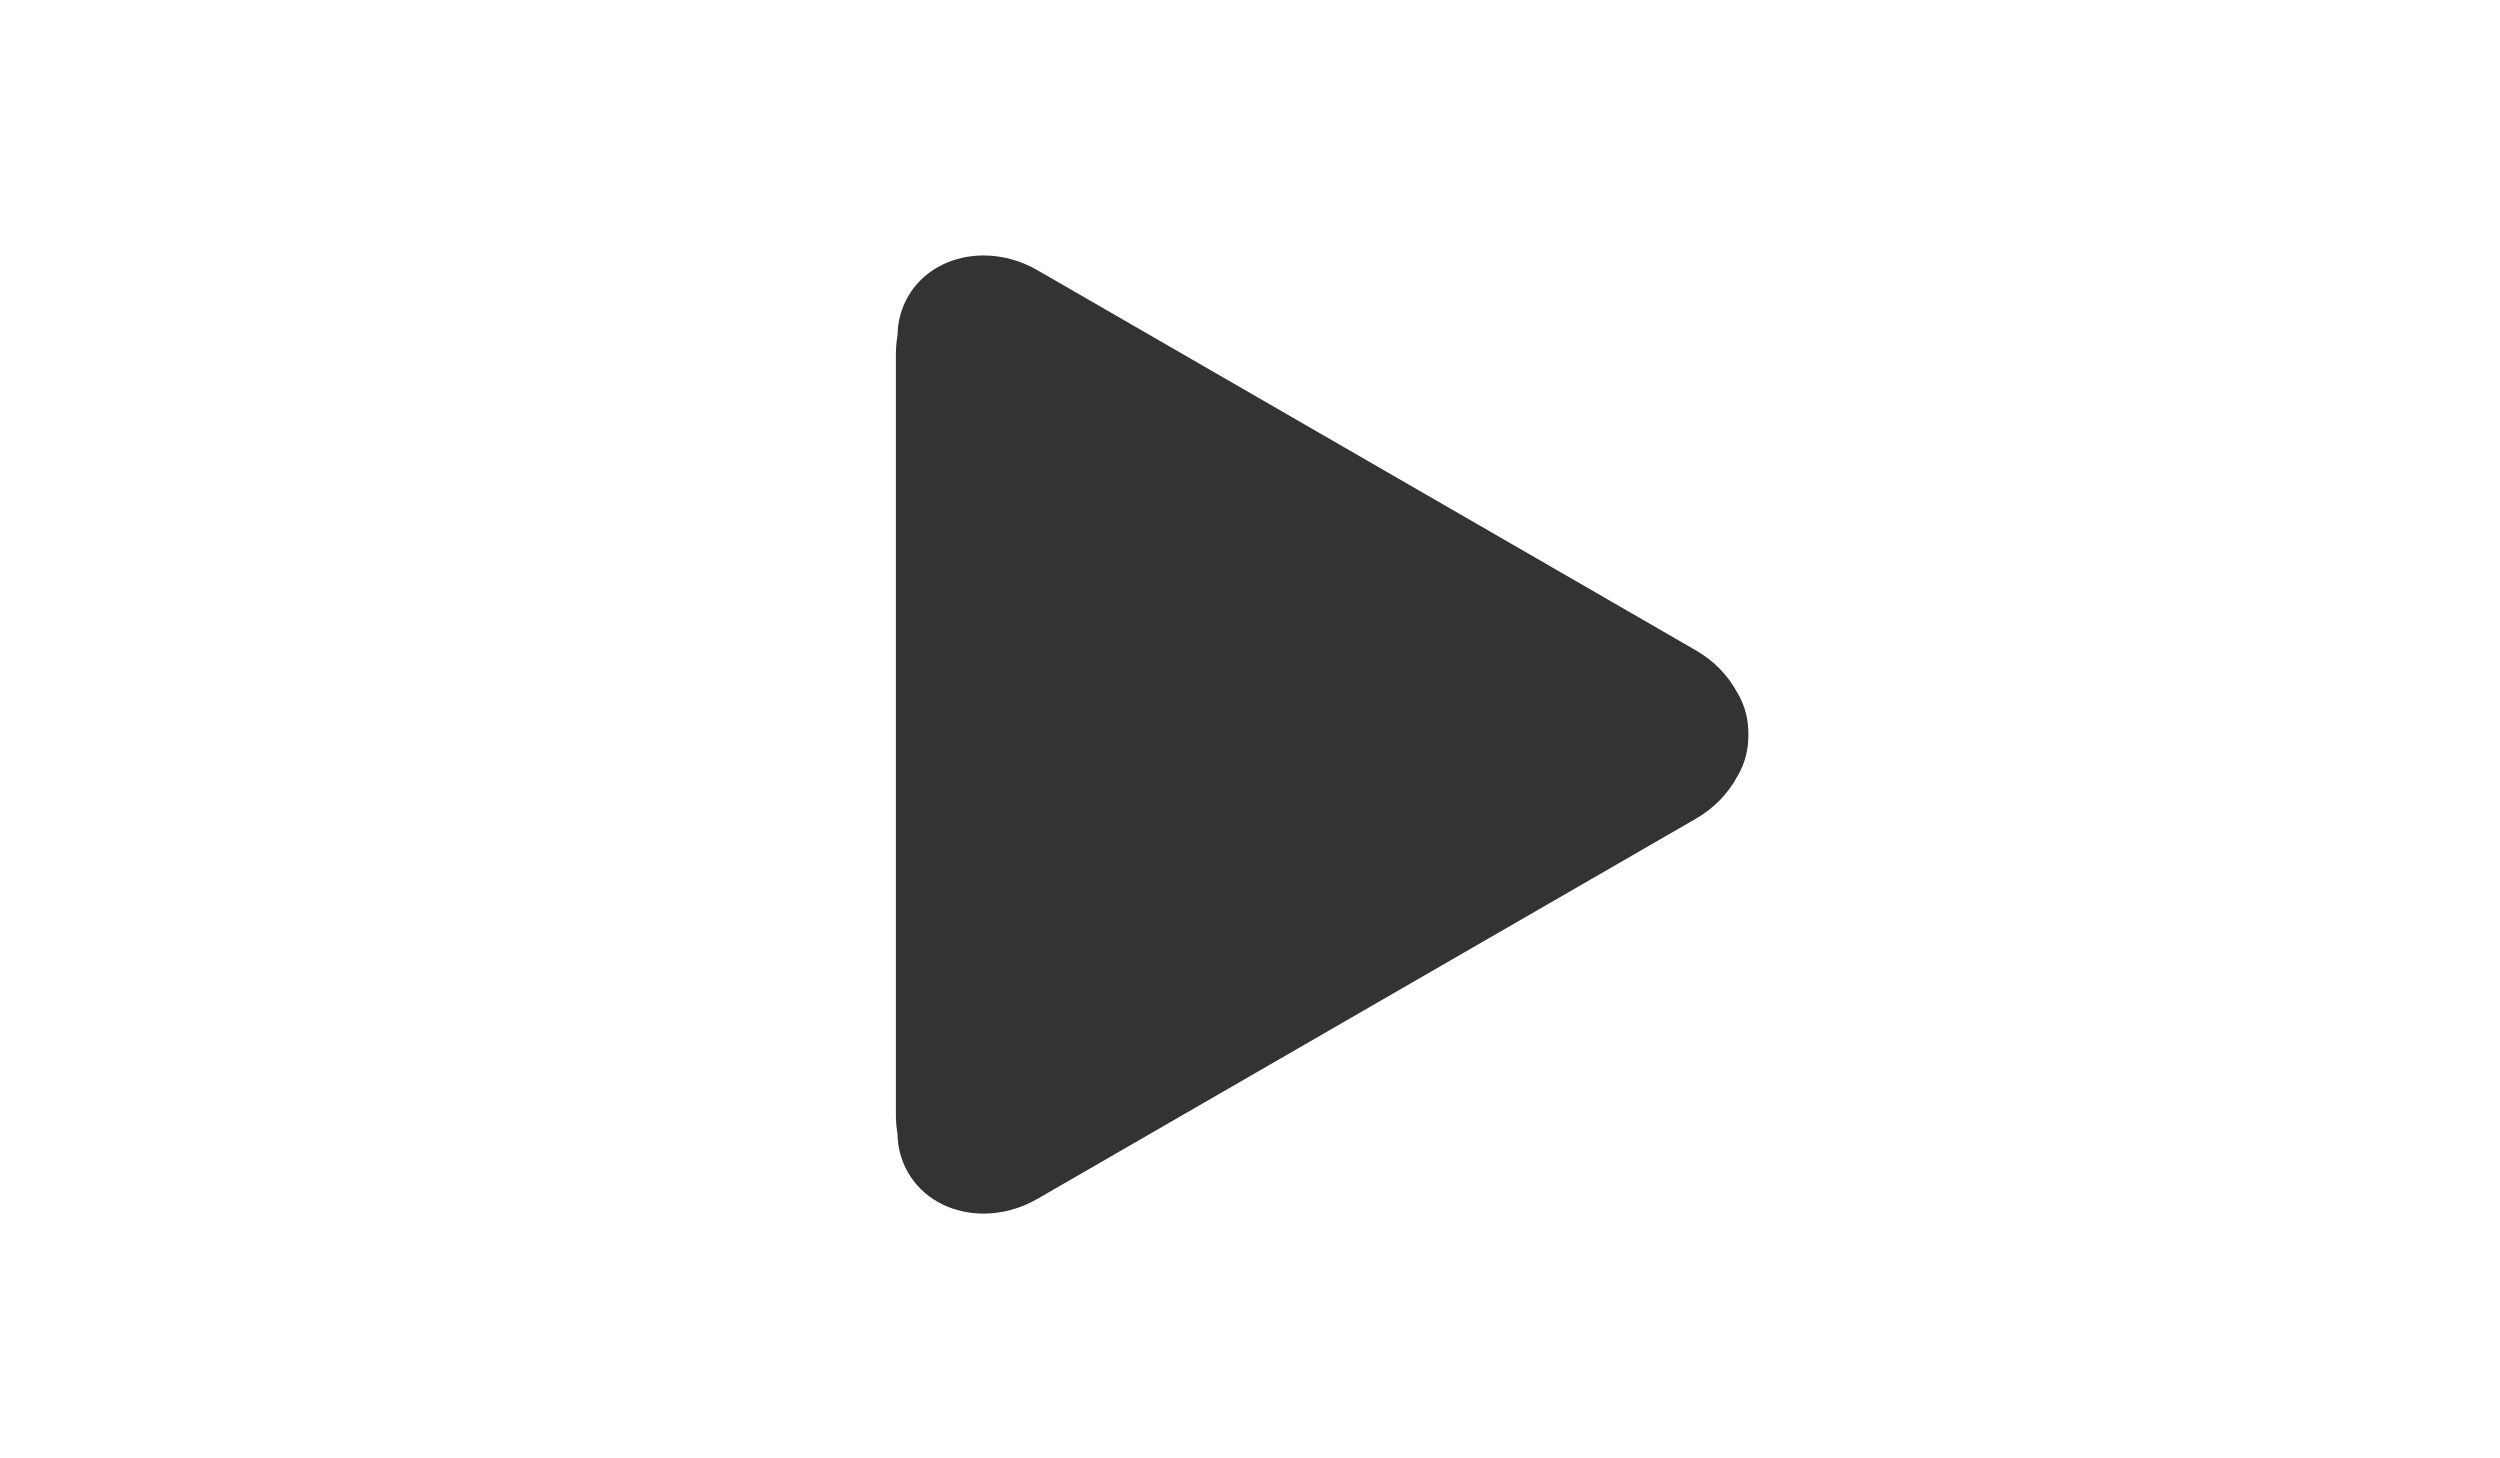
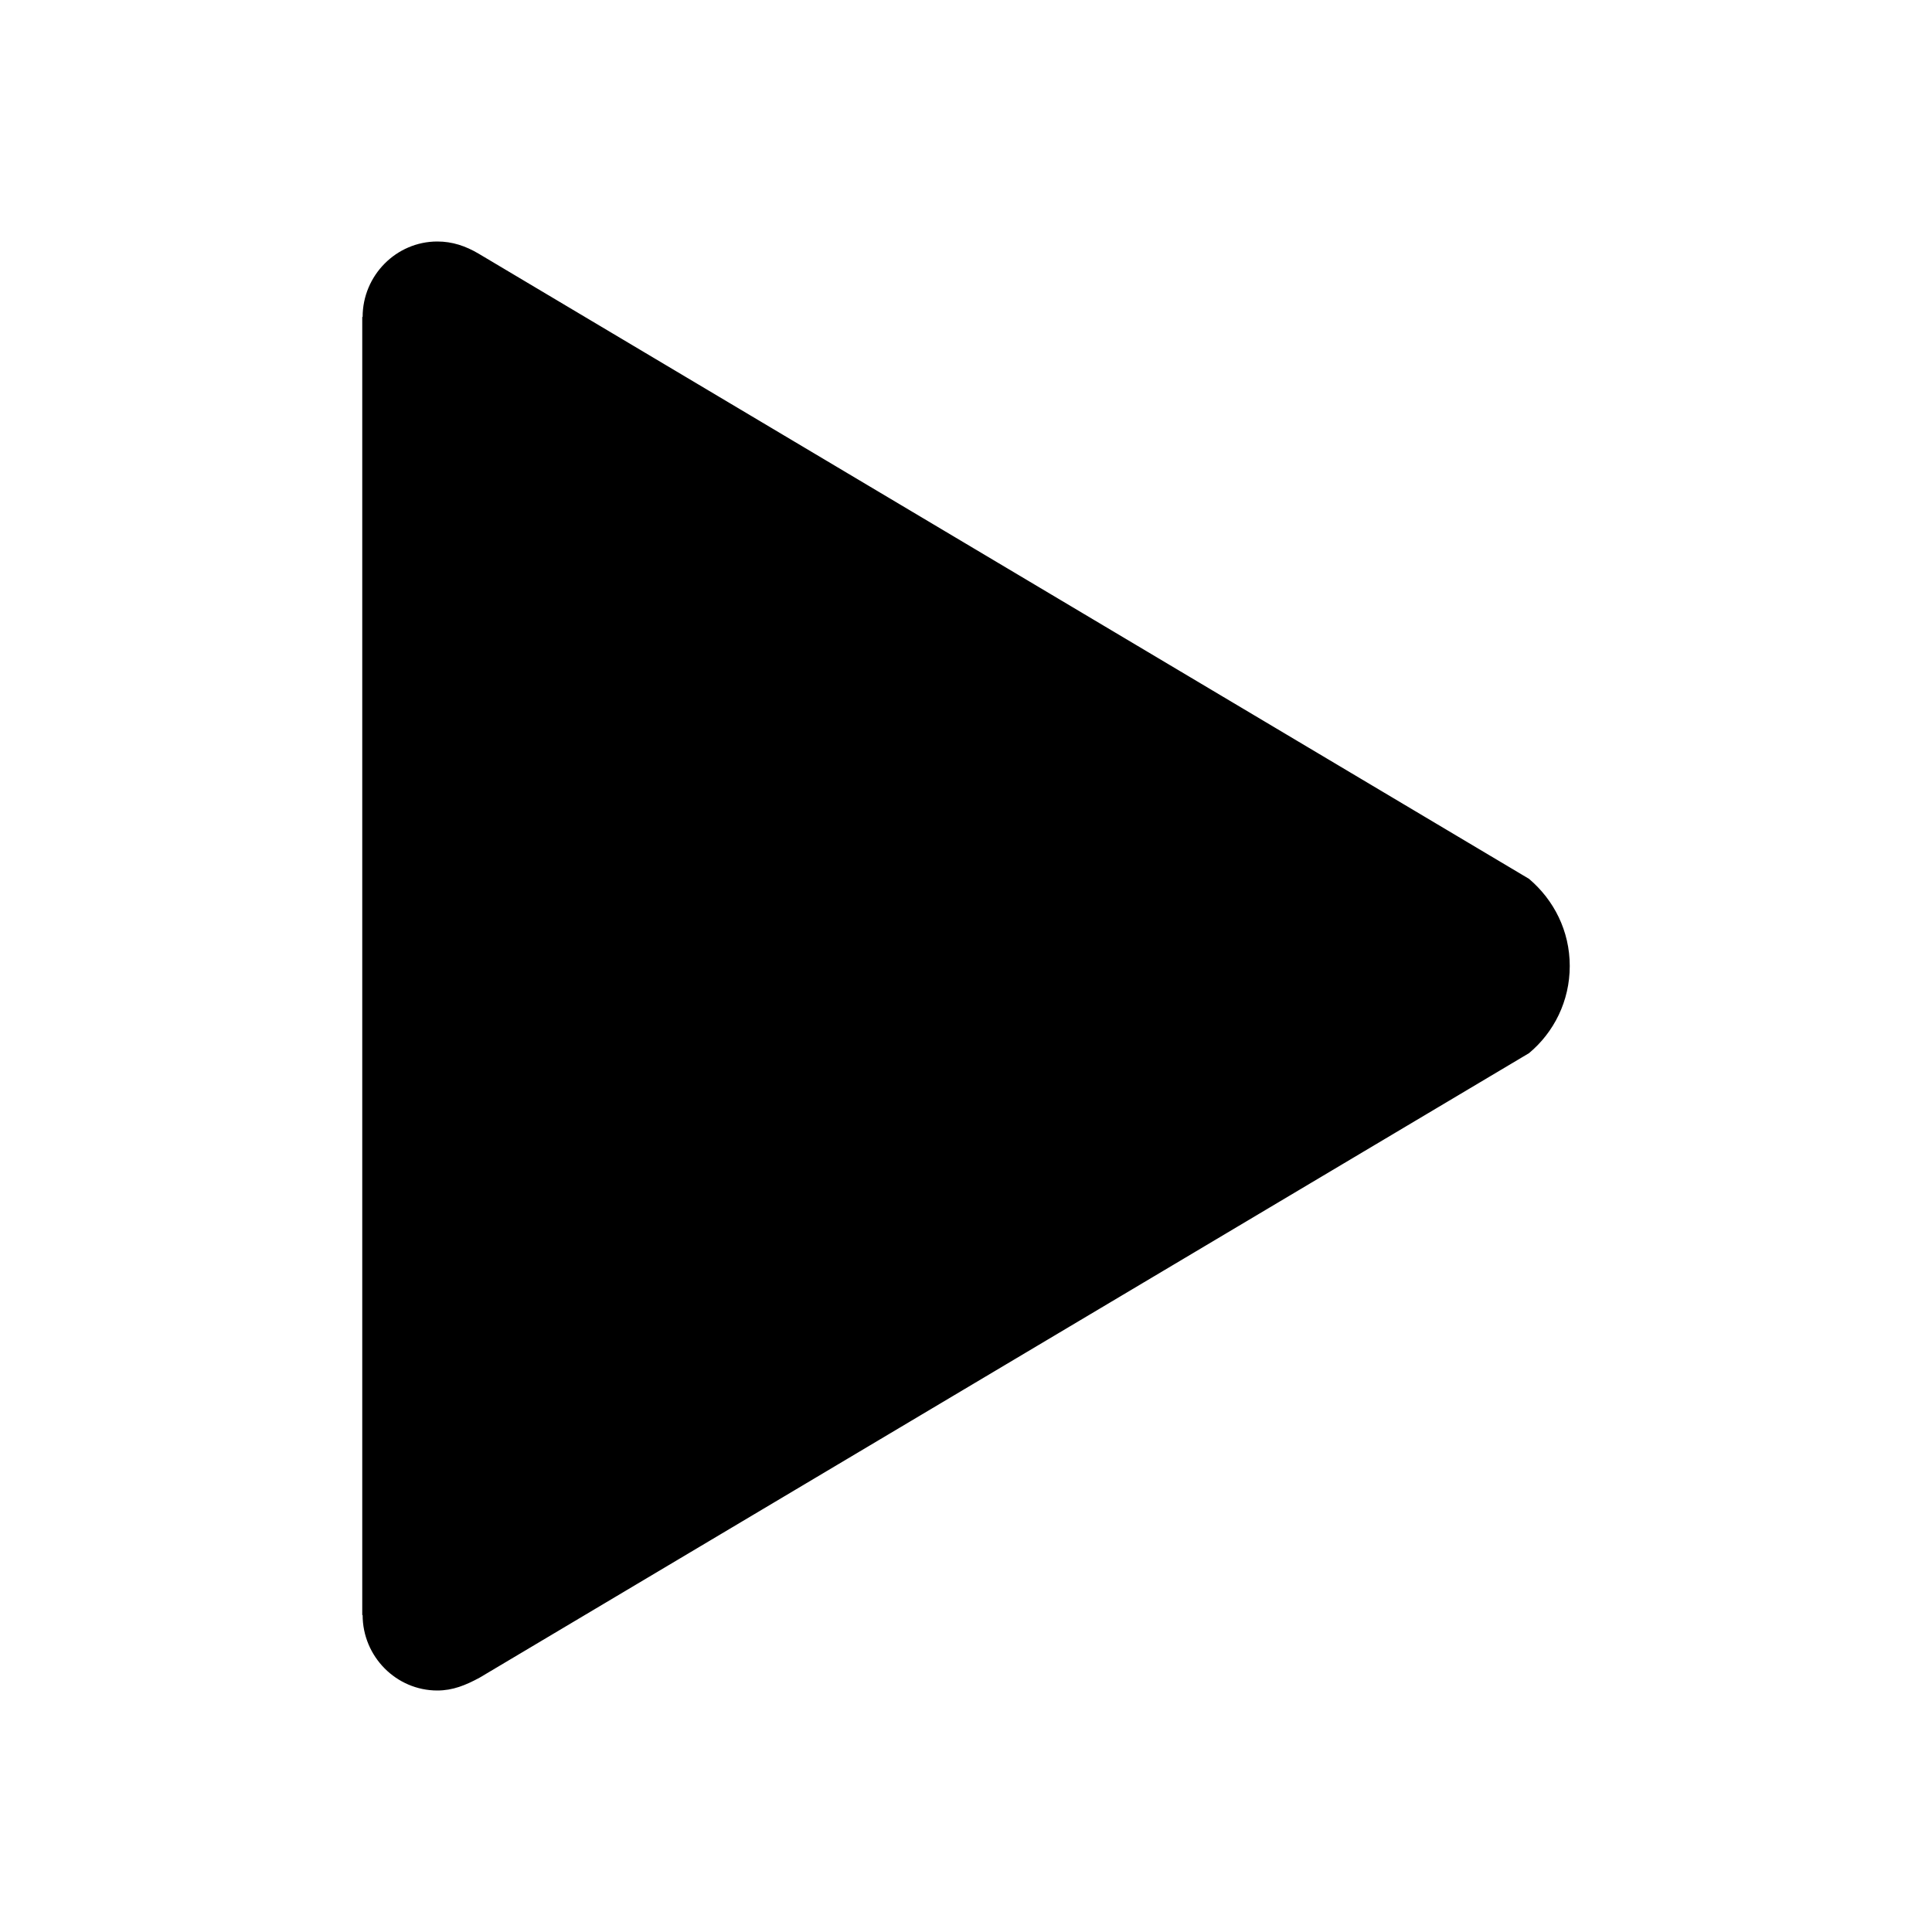
- <svg xmlns="http://www.w3.org/2000/svg" t="1722394194603" class="icon" viewBox="0 0 1756 1024" version="1.1" p-id="1491" width="342.969" height="200">
-   <path d="M1220.672 487.108c-0.216-0.375-0.453-0.731-0.677-1.099-6.267-11.536-16.011-21.813-28.692-29.135l-462.694-267.136c-11.919-6.881-24.797-10.203-37.199-10.297-0.24-0.004-0.475-0.02-0.717-0.02-0.143 0-0.282 0.011-0.424 0.013-0.779 0.007-1.552 0.035-2.328 0.066-0.165 0.007-0.329 0.009-0.494 0.018-20.599 1-39.417 11.03-49.635 28.729-4.886 8.463-7.259 17.752-7.389 27.149-0.752 4.337-1.156 8.816-1.156 13.402l0 534.274c0 4.586 0.404 9.064 1.156 13.402 0.13 9.395 2.505 18.686 7.389 27.149 10.218 17.697 29.034 27.727 49.633 28.729 0.166 0.009 0.335 0.011 0.501 0.018 0.772 0.033 1.543 0.06 2.32 0.066 0.143 0.002 0.282 0.013 0.424 0.013 0.241 0 0.479-0.018 0.719-0.02 12.401-0.095 25.278-3.418 37.197-10.297l462.694-267.136c12.683-7.322 22.426-17.598 28.692-29.135 0.223-0.368 0.461-0.724 0.677-1.099 5.177-8.965 7.534-18.86 7.389-28.826C1228.206 505.968 1225.849 496.073 1220.672 487.108z" fill="#333333" p-id="1492" />
+ <svg xmlns="http://www.w3.org/2000/svg" t="1722396617369" class="icon" viewBox="0 0 1024 1024" version="1.1" p-id="1344" width="200" height="200">
+   <path d="M810.4 465.8 253.6 134.4c-6.8-4-13.8-6.4-21.8-6.4-21.8 0-39.6 18-39.6 40L192 168l0 688 0.2 0c0 22 17.8 40 39.6 40 8.2 0 15-2.8 22.4-6.8l556.2-331c13.2-11 21.6-27.6 21.6-46.2C832 493.4 823.6 477 810.4 465.8z" p-id="1345" />
</svg>
